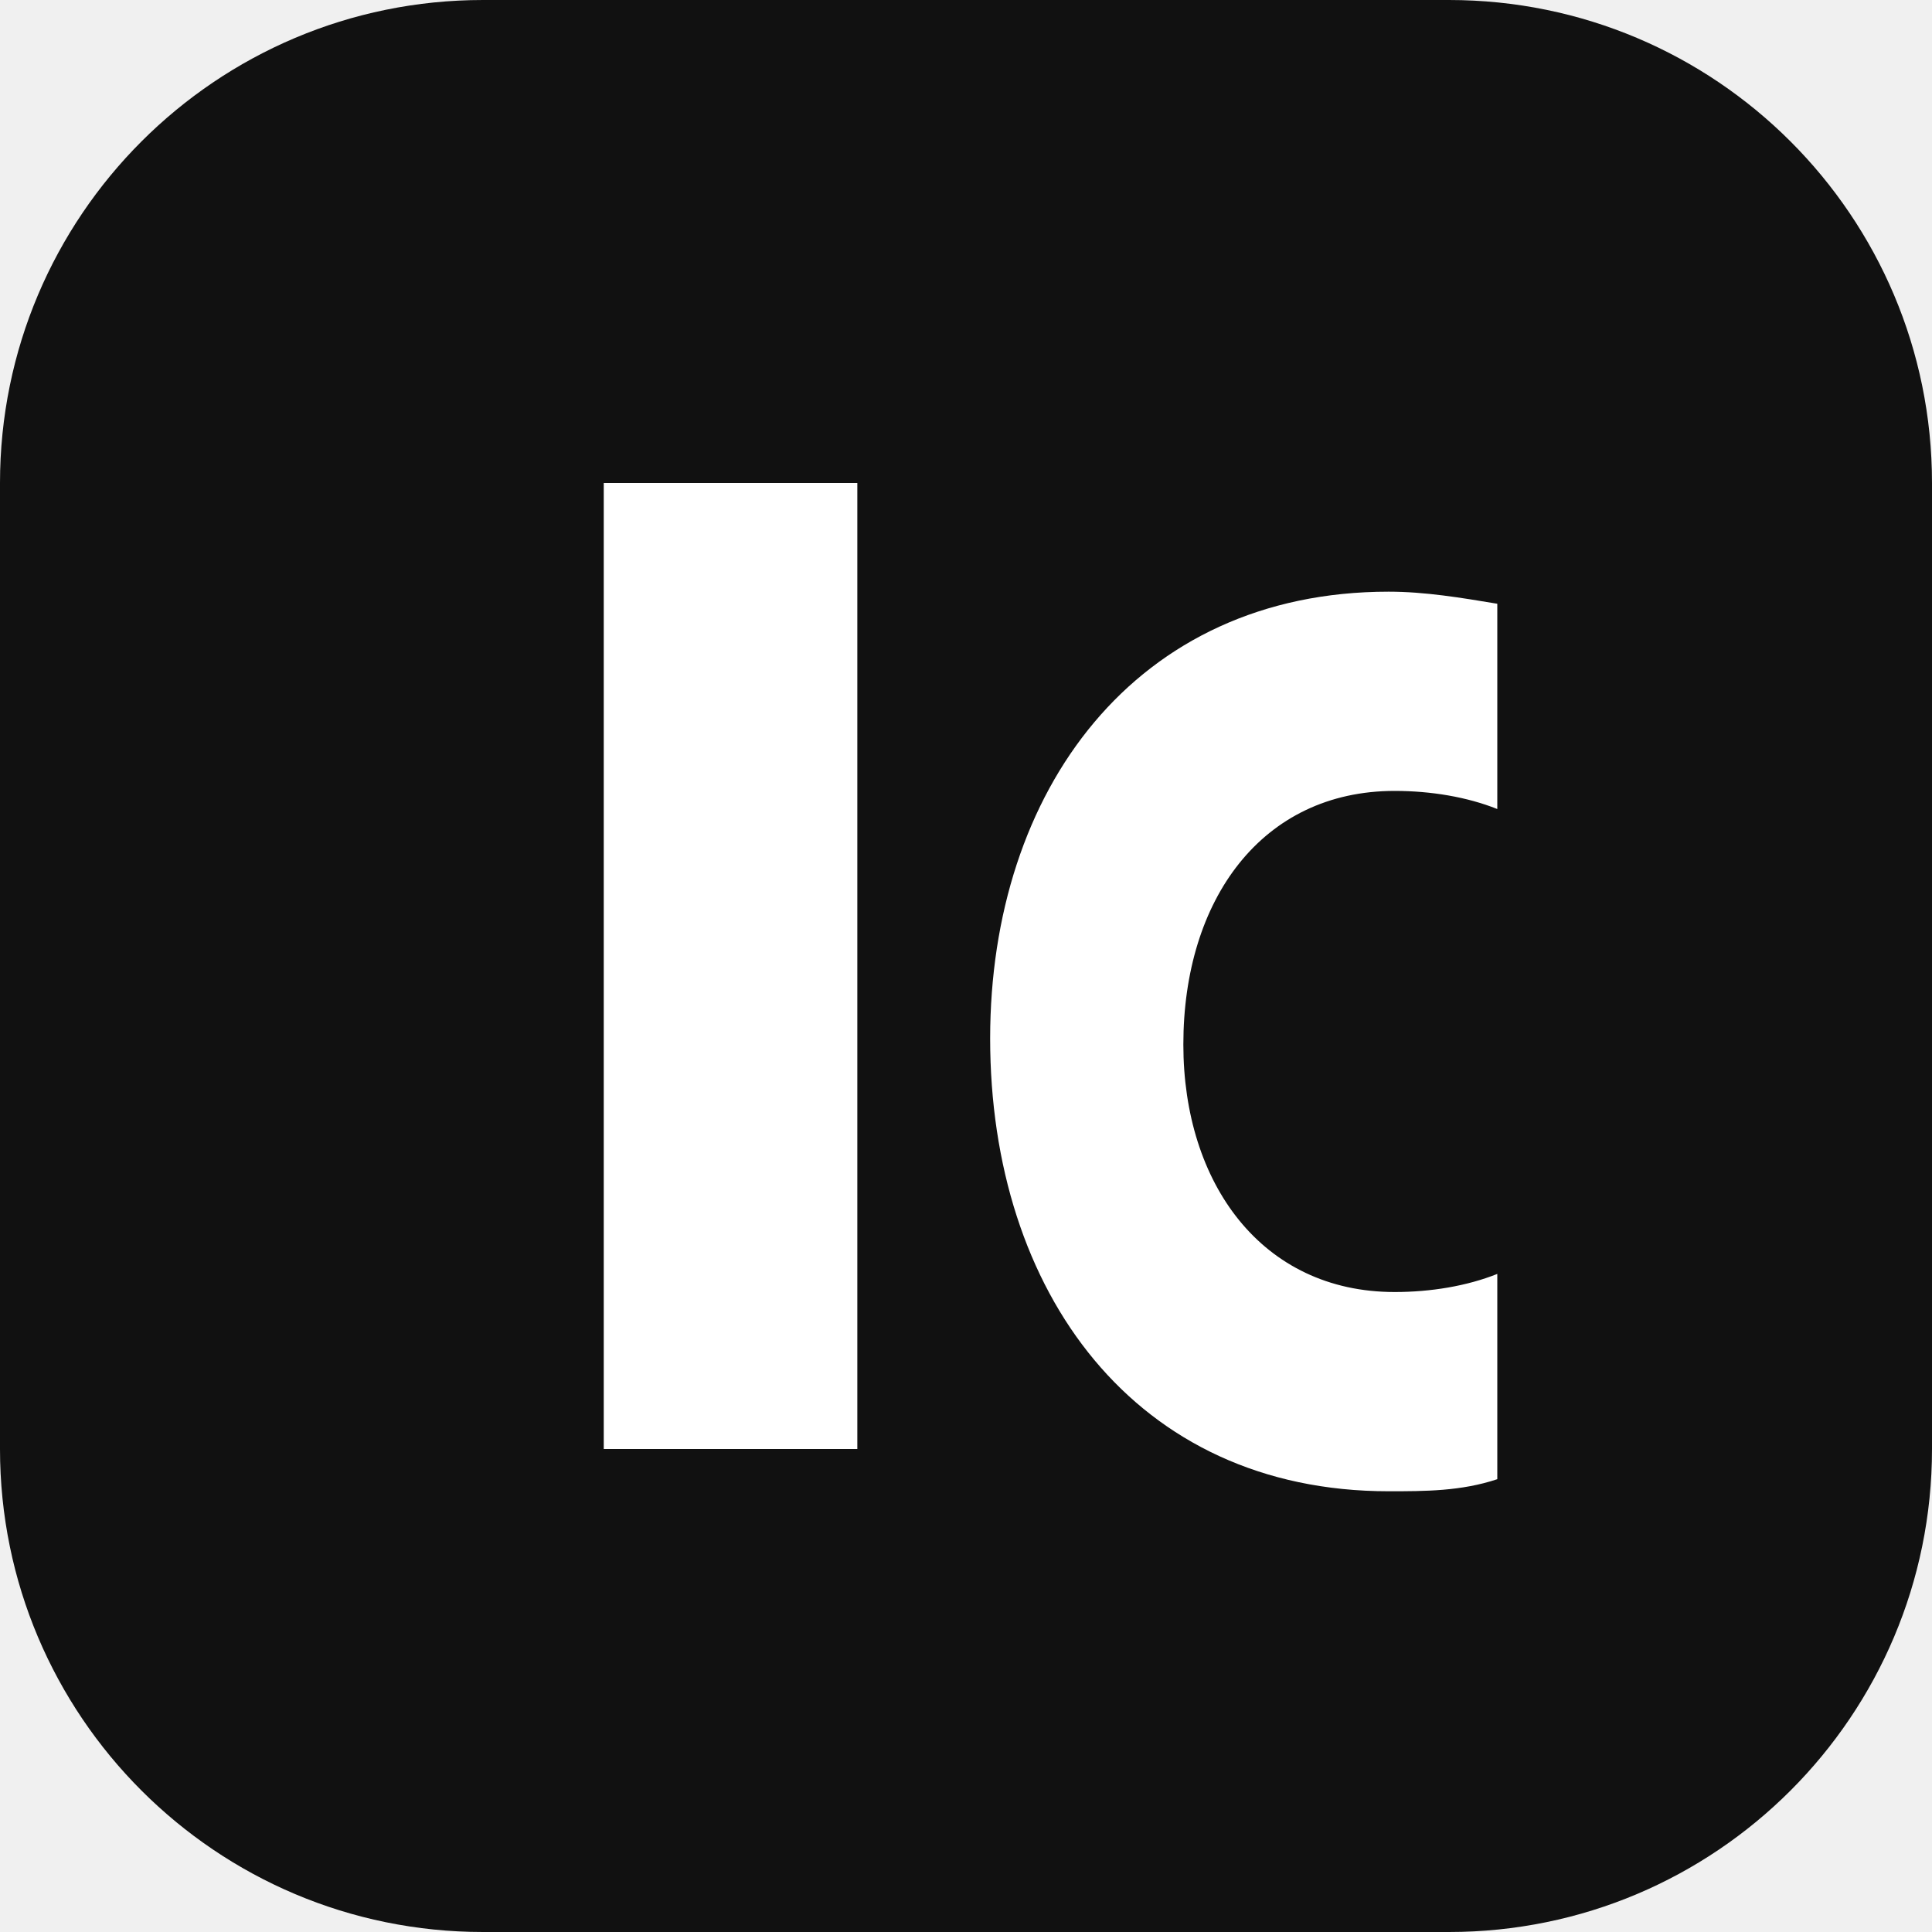
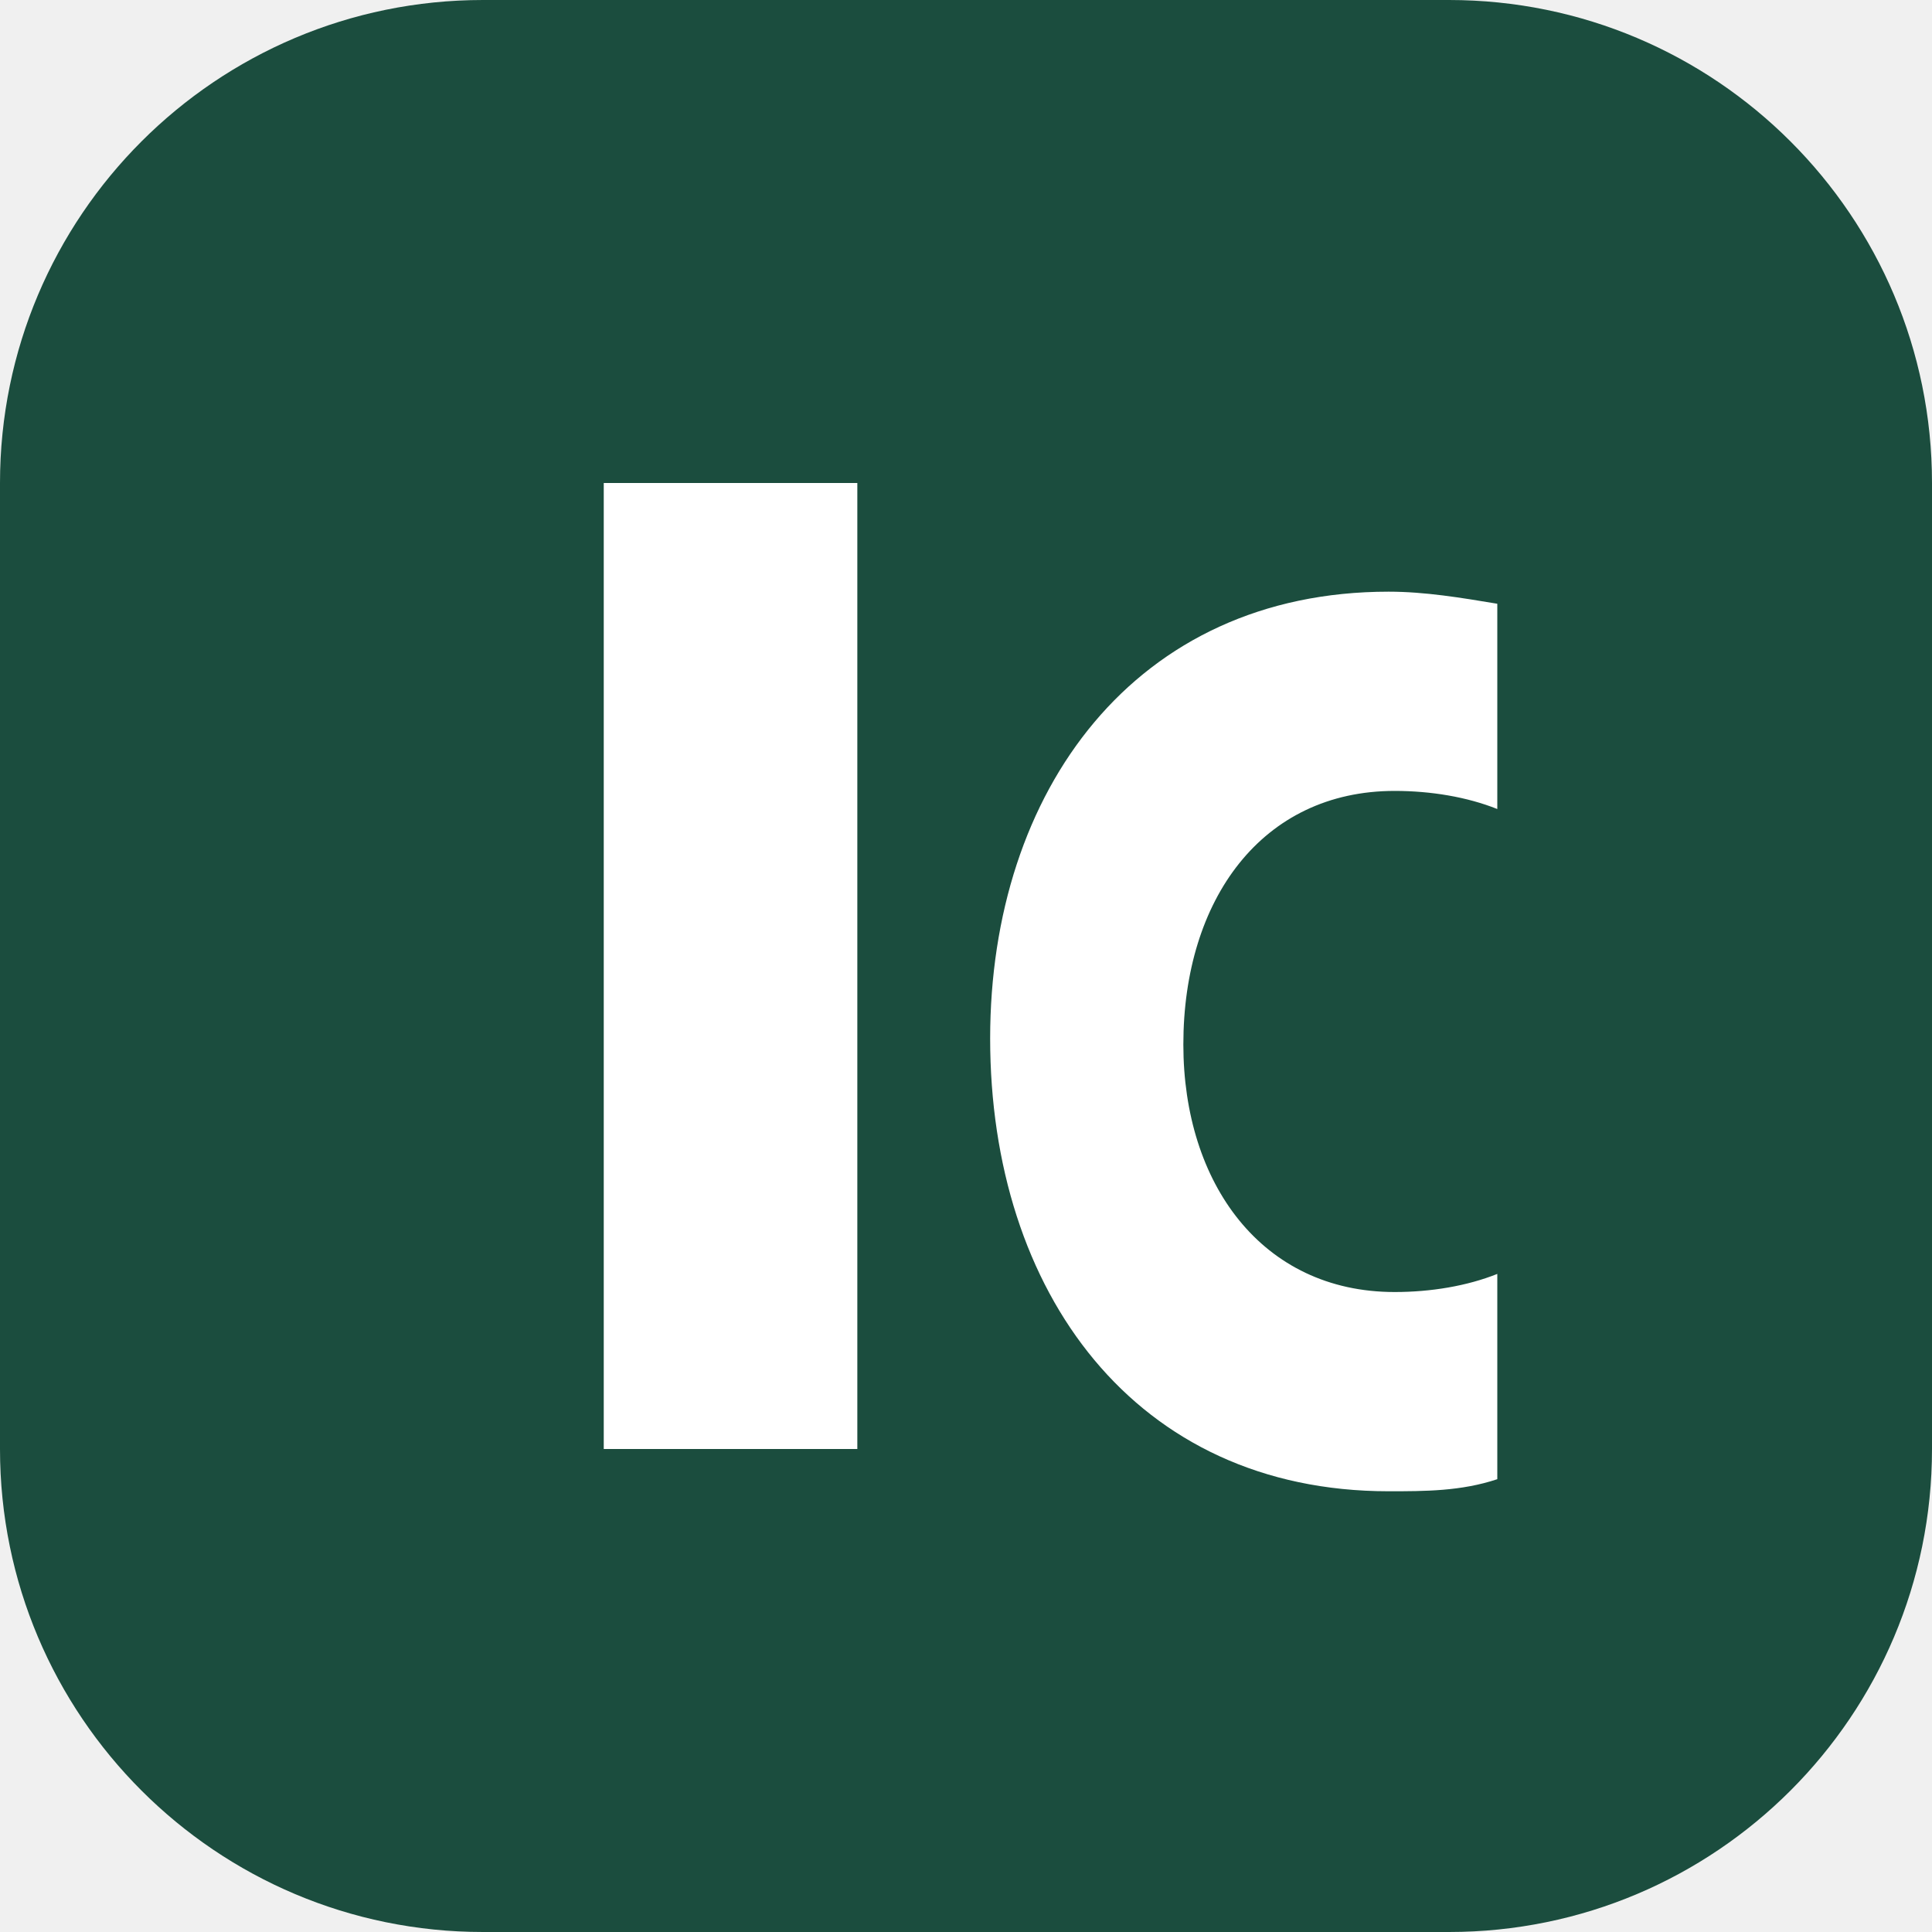
<svg xmlns="http://www.w3.org/2000/svg" viewBox="0 0 32 32" fill="none">
-   <rect width="32" height="32" rx="8" fill="#111111" />
+   <rect width="32" height="32" rx="8" fill="#1B4D3E" />
  <path d="M10 8h4.2v16H10V8zm6.4 9.2c0-4.1 2.4-7.4 6.6-7.4.6 0 1.2.1 1.8.2v3.4c-.5-.2-1.1-.3-1.7-.3-2.2 0-3.5 1.8-3.5 4.2 0 2.3 1.3 4.1 3.5 4.1.6 0 1.2-.1 1.7-.3v3.4c-.6.2-1.2.2-1.8.2-4.2 0-6.6-3.3-6.6-7.5z" fill="#FFFFFF" />
</svg>
